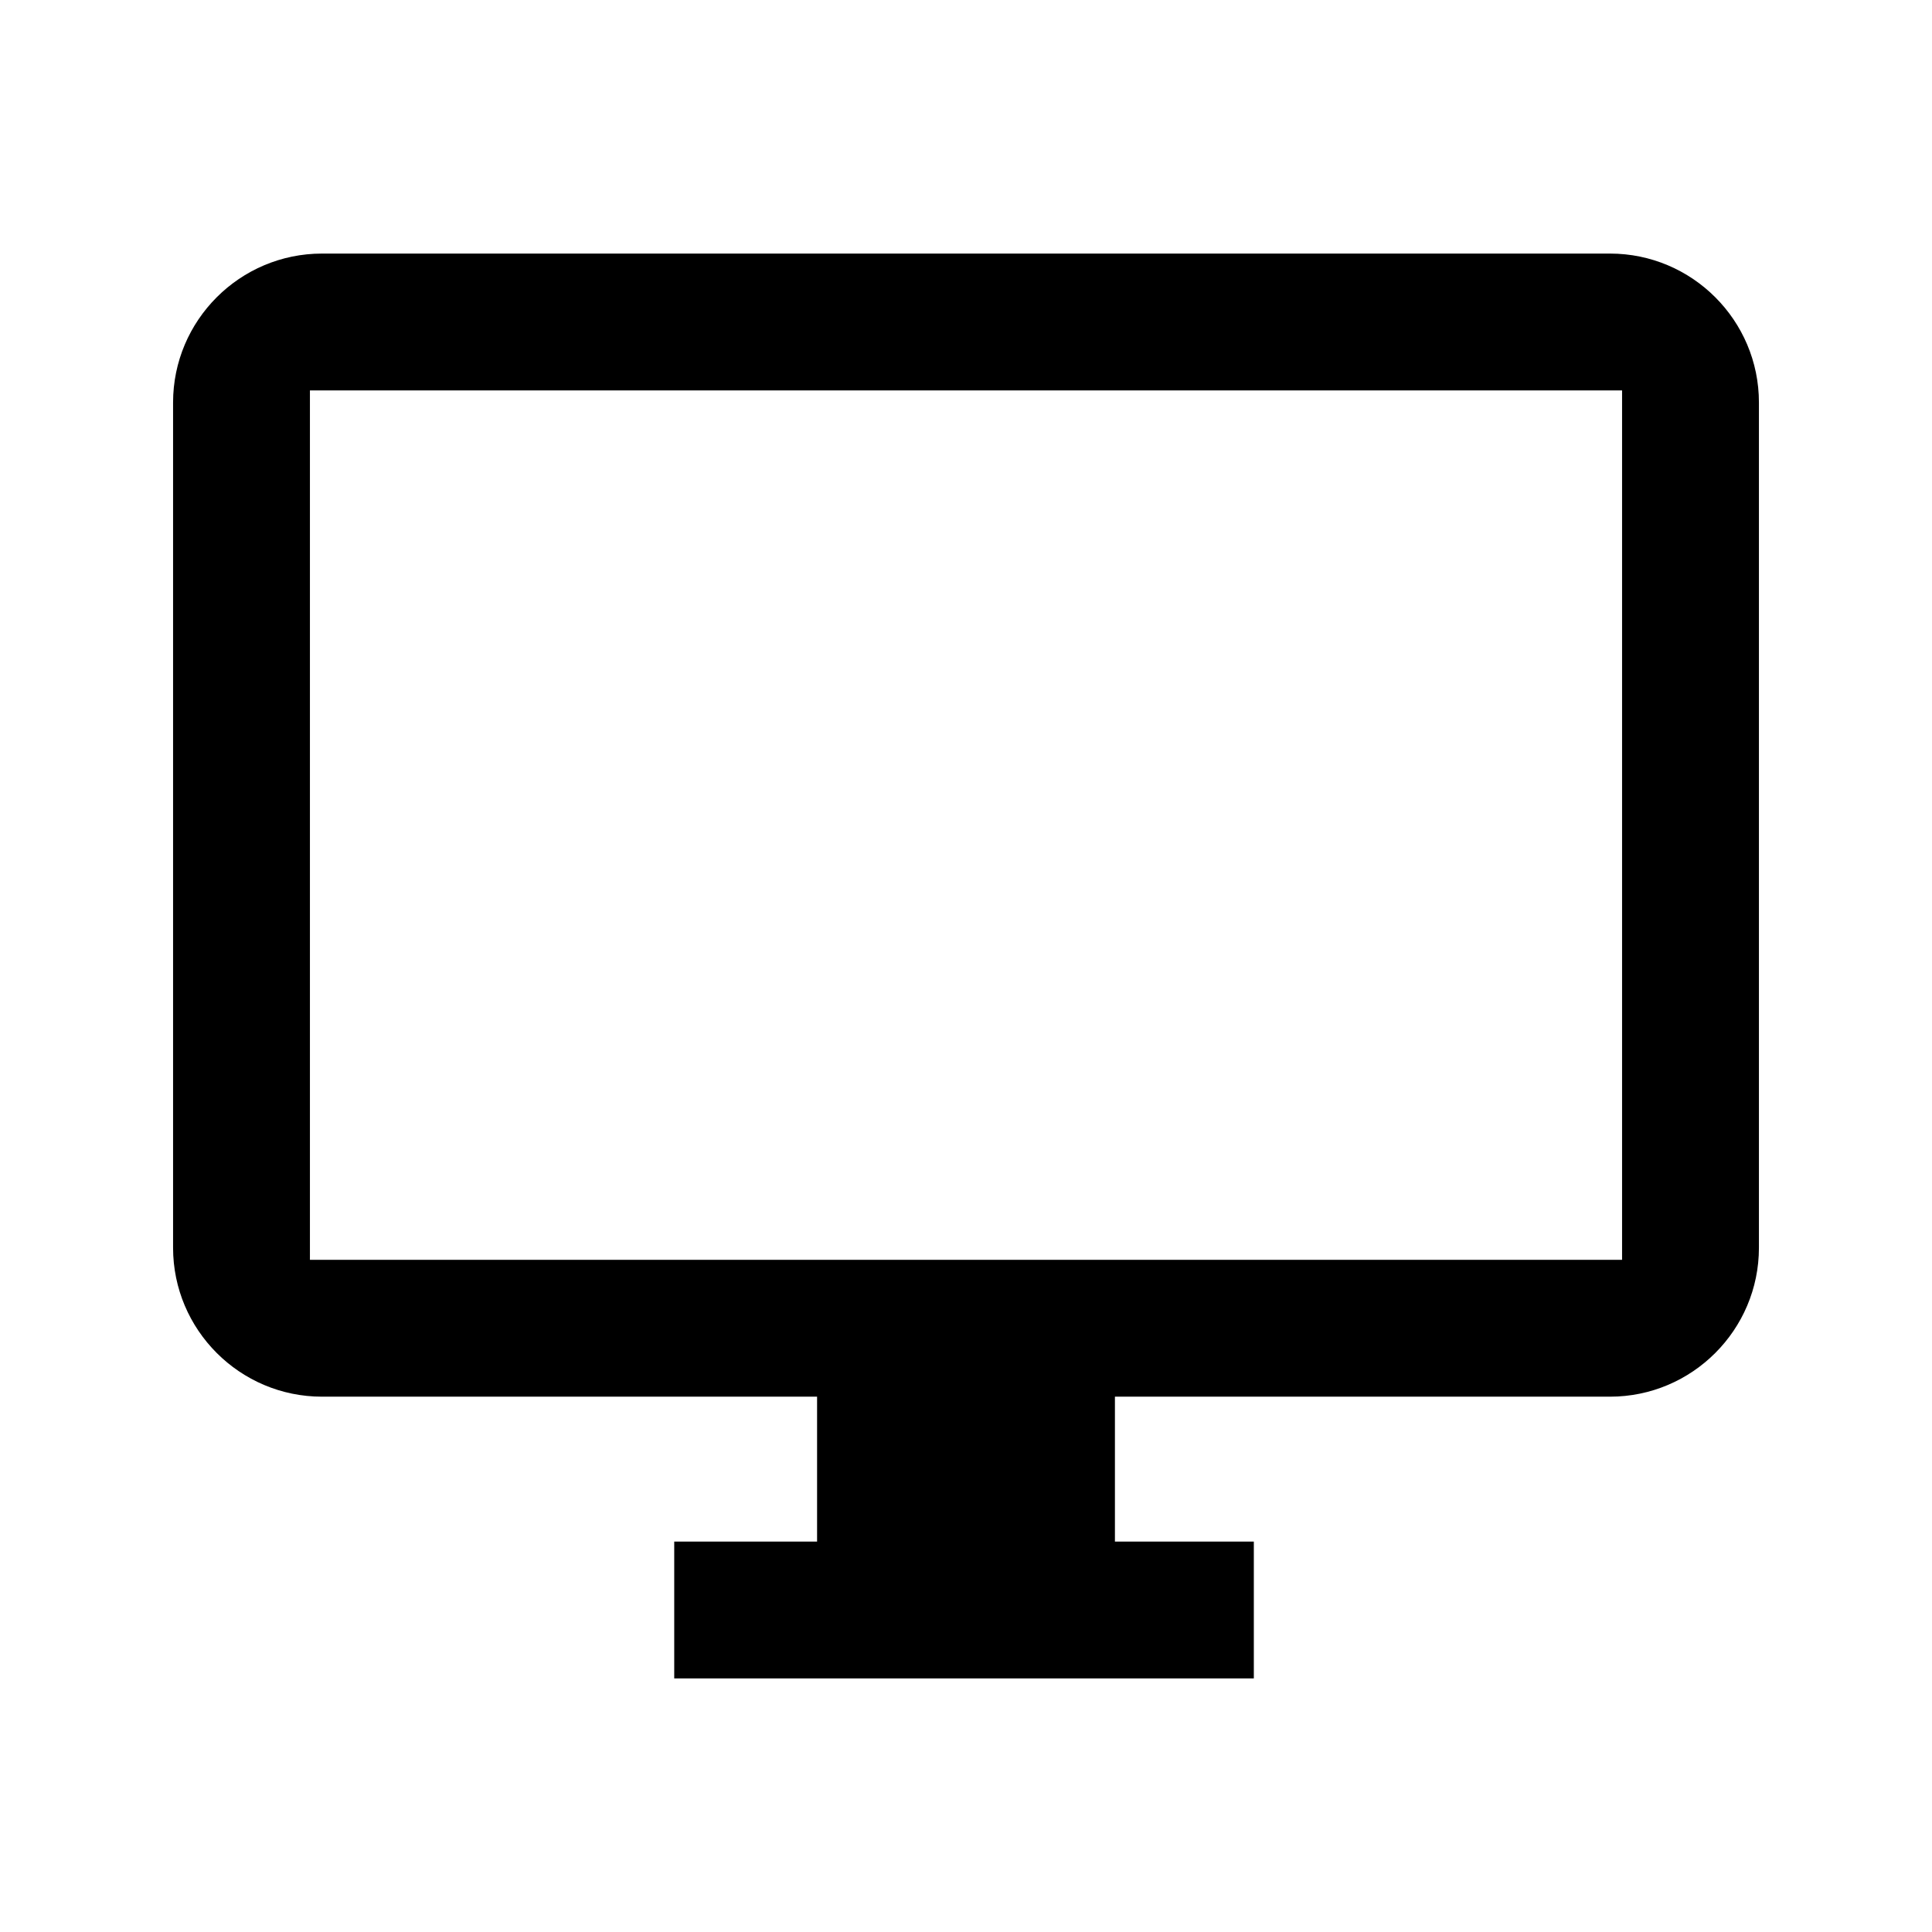
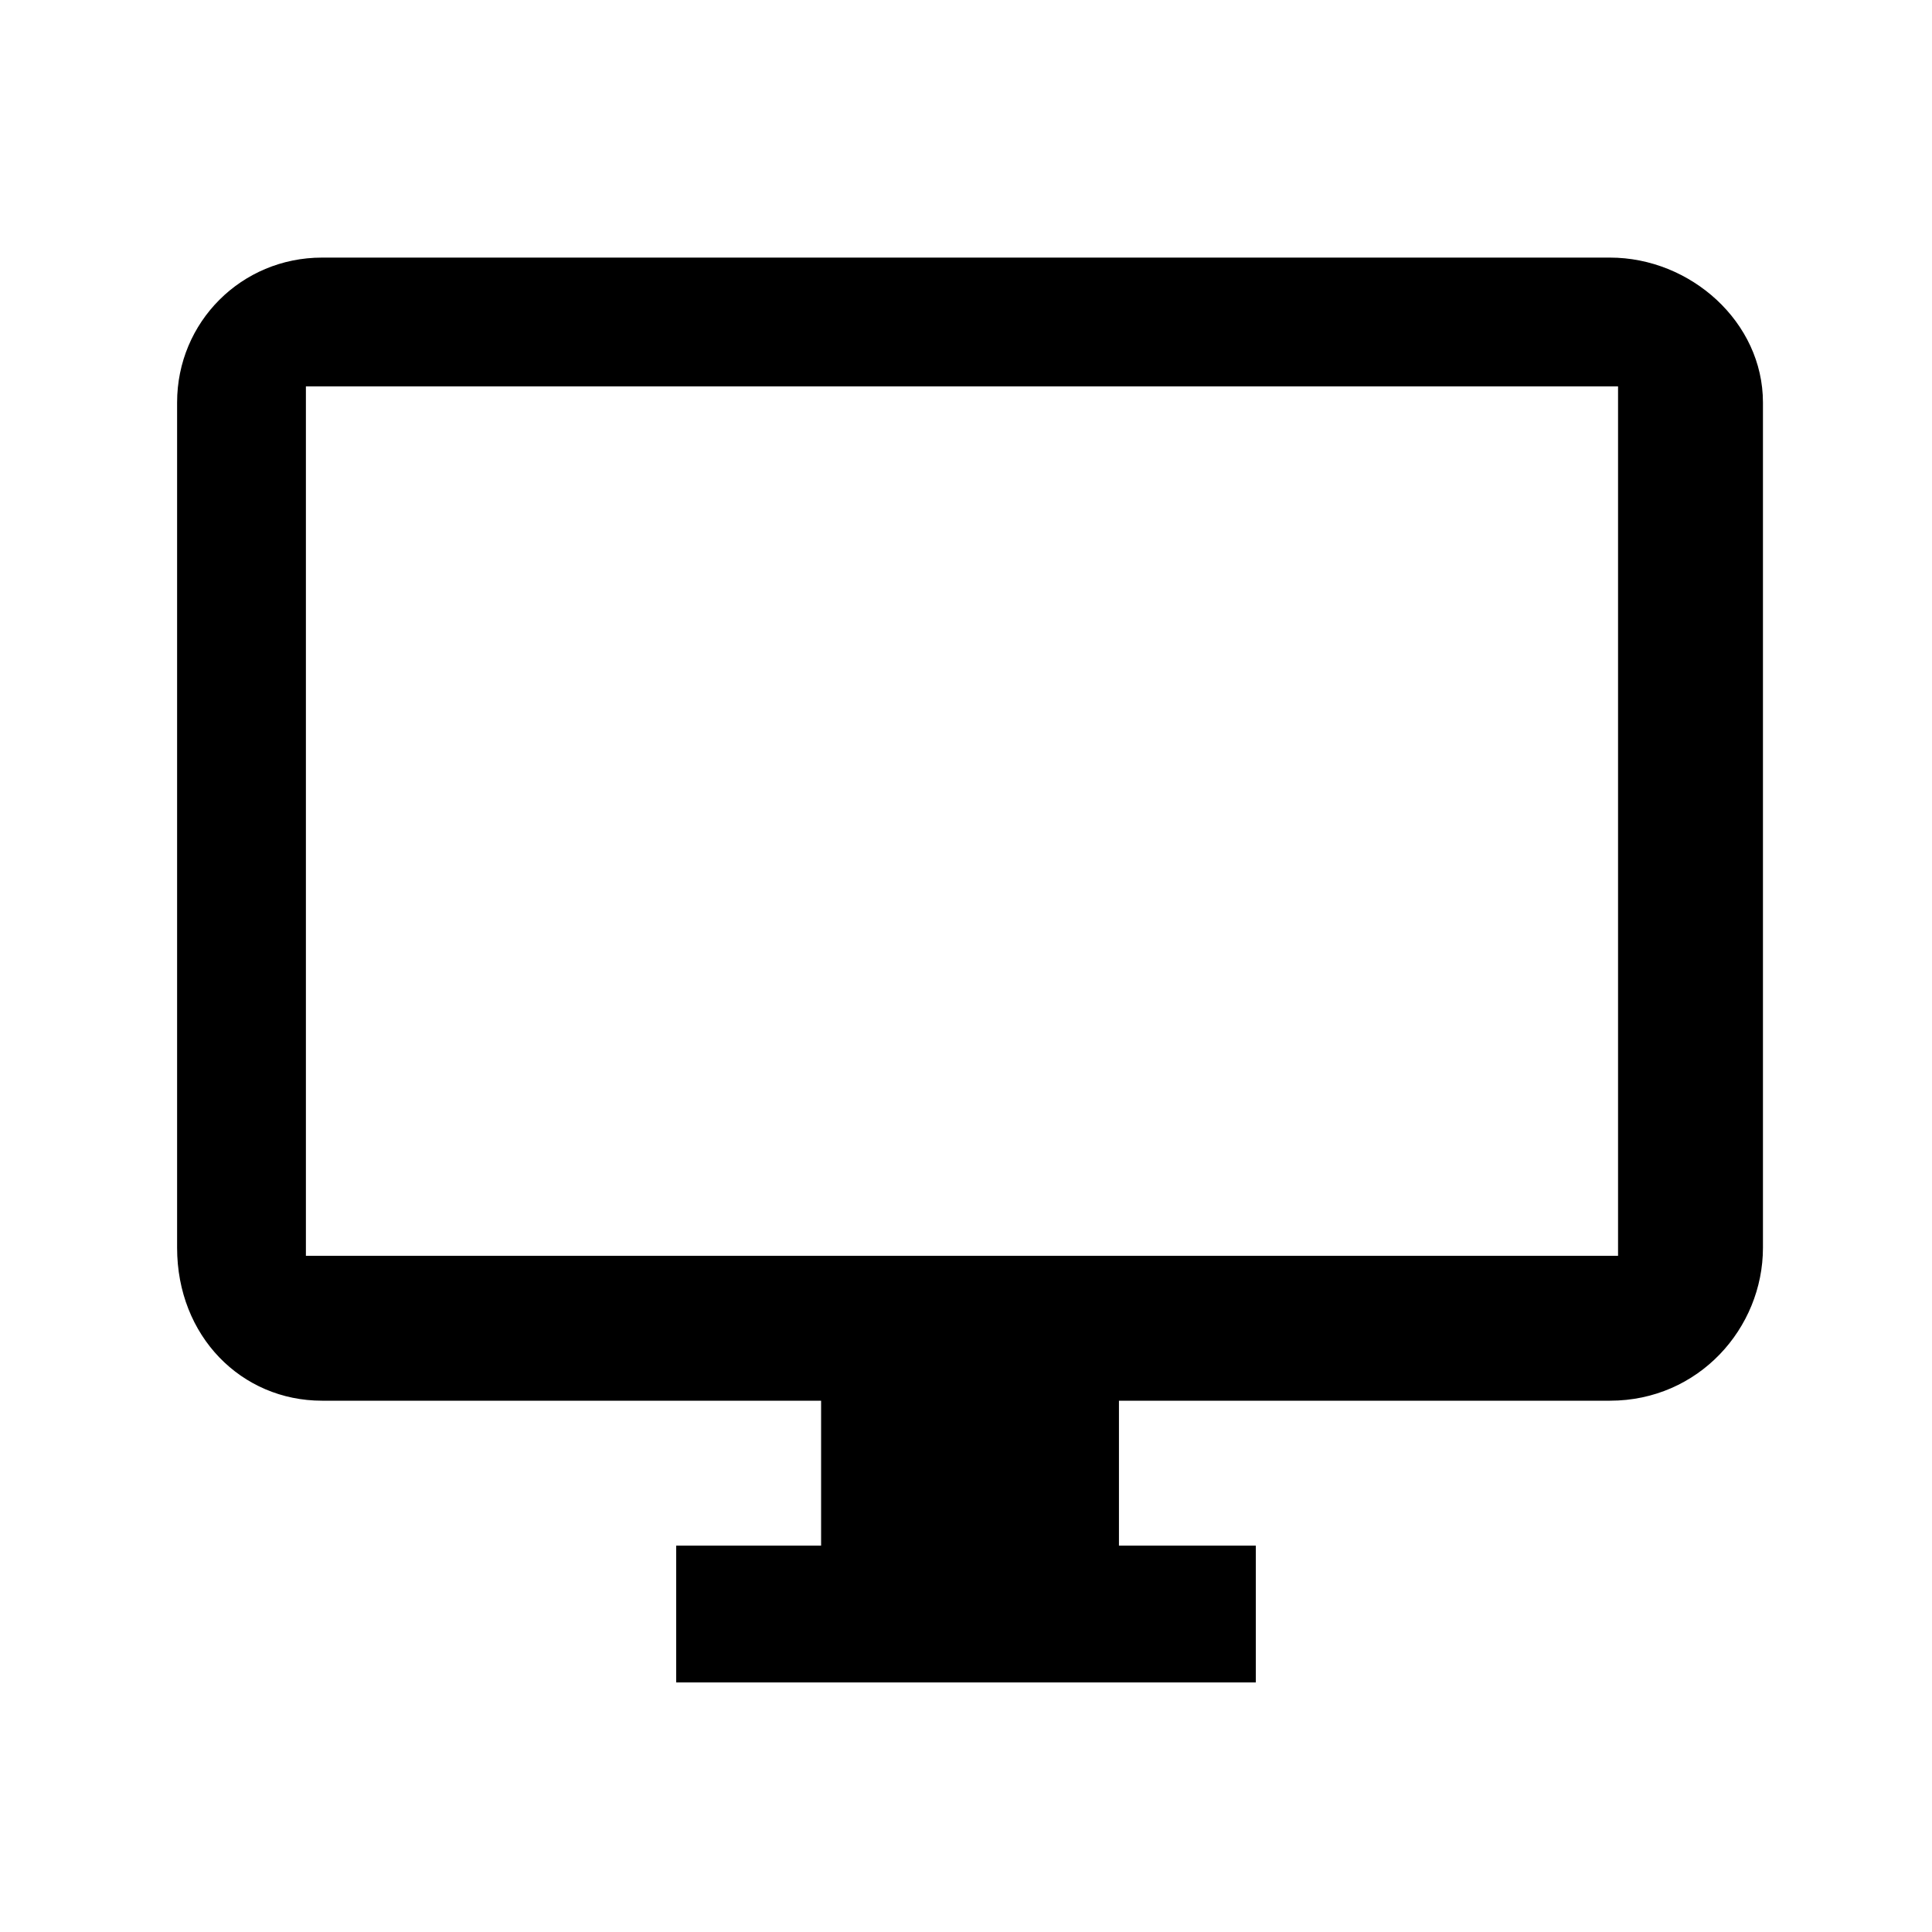
- <svg xmlns="http://www.w3.org/2000/svg" viewBox="0 0 480 480">
-   <path d="M167.51 417v-34H203v-36H80c-20.4 0-37-16.6-37-37V100c0-20.4 16.6-37 37-37h320c20.4 0 37 16.6 37 37v210c0 20.4-16.6 37-37 37H277v36h34.51v34h-144ZM77 313h326V97H77v216Z" />
+ <svg xmlns="http://www.w3.org/2000/svg" version="1.1" id="Layer_1" x="0px" y="0px" viewBox="0 0 24 24" style="enable-background:new 0 0 24 24;" xml:space="preserve">
+   <path d="M8.4,20.9v-1.7h1.8v-1.8H4c-1,0-1.8-0.8-1.8-1.9V5C2.2,4,3,3.2,4,3.2h16c1,0,1.9,0.8,1.9,1.8v10.5c0,1-0.8,1.9-1.9,1.9h-6.1  v1.8h1.7v1.7H8.4L8.4,20.9z M3.8,15.6h16.3V4.8H3.8V15.6z" />
</svg>
